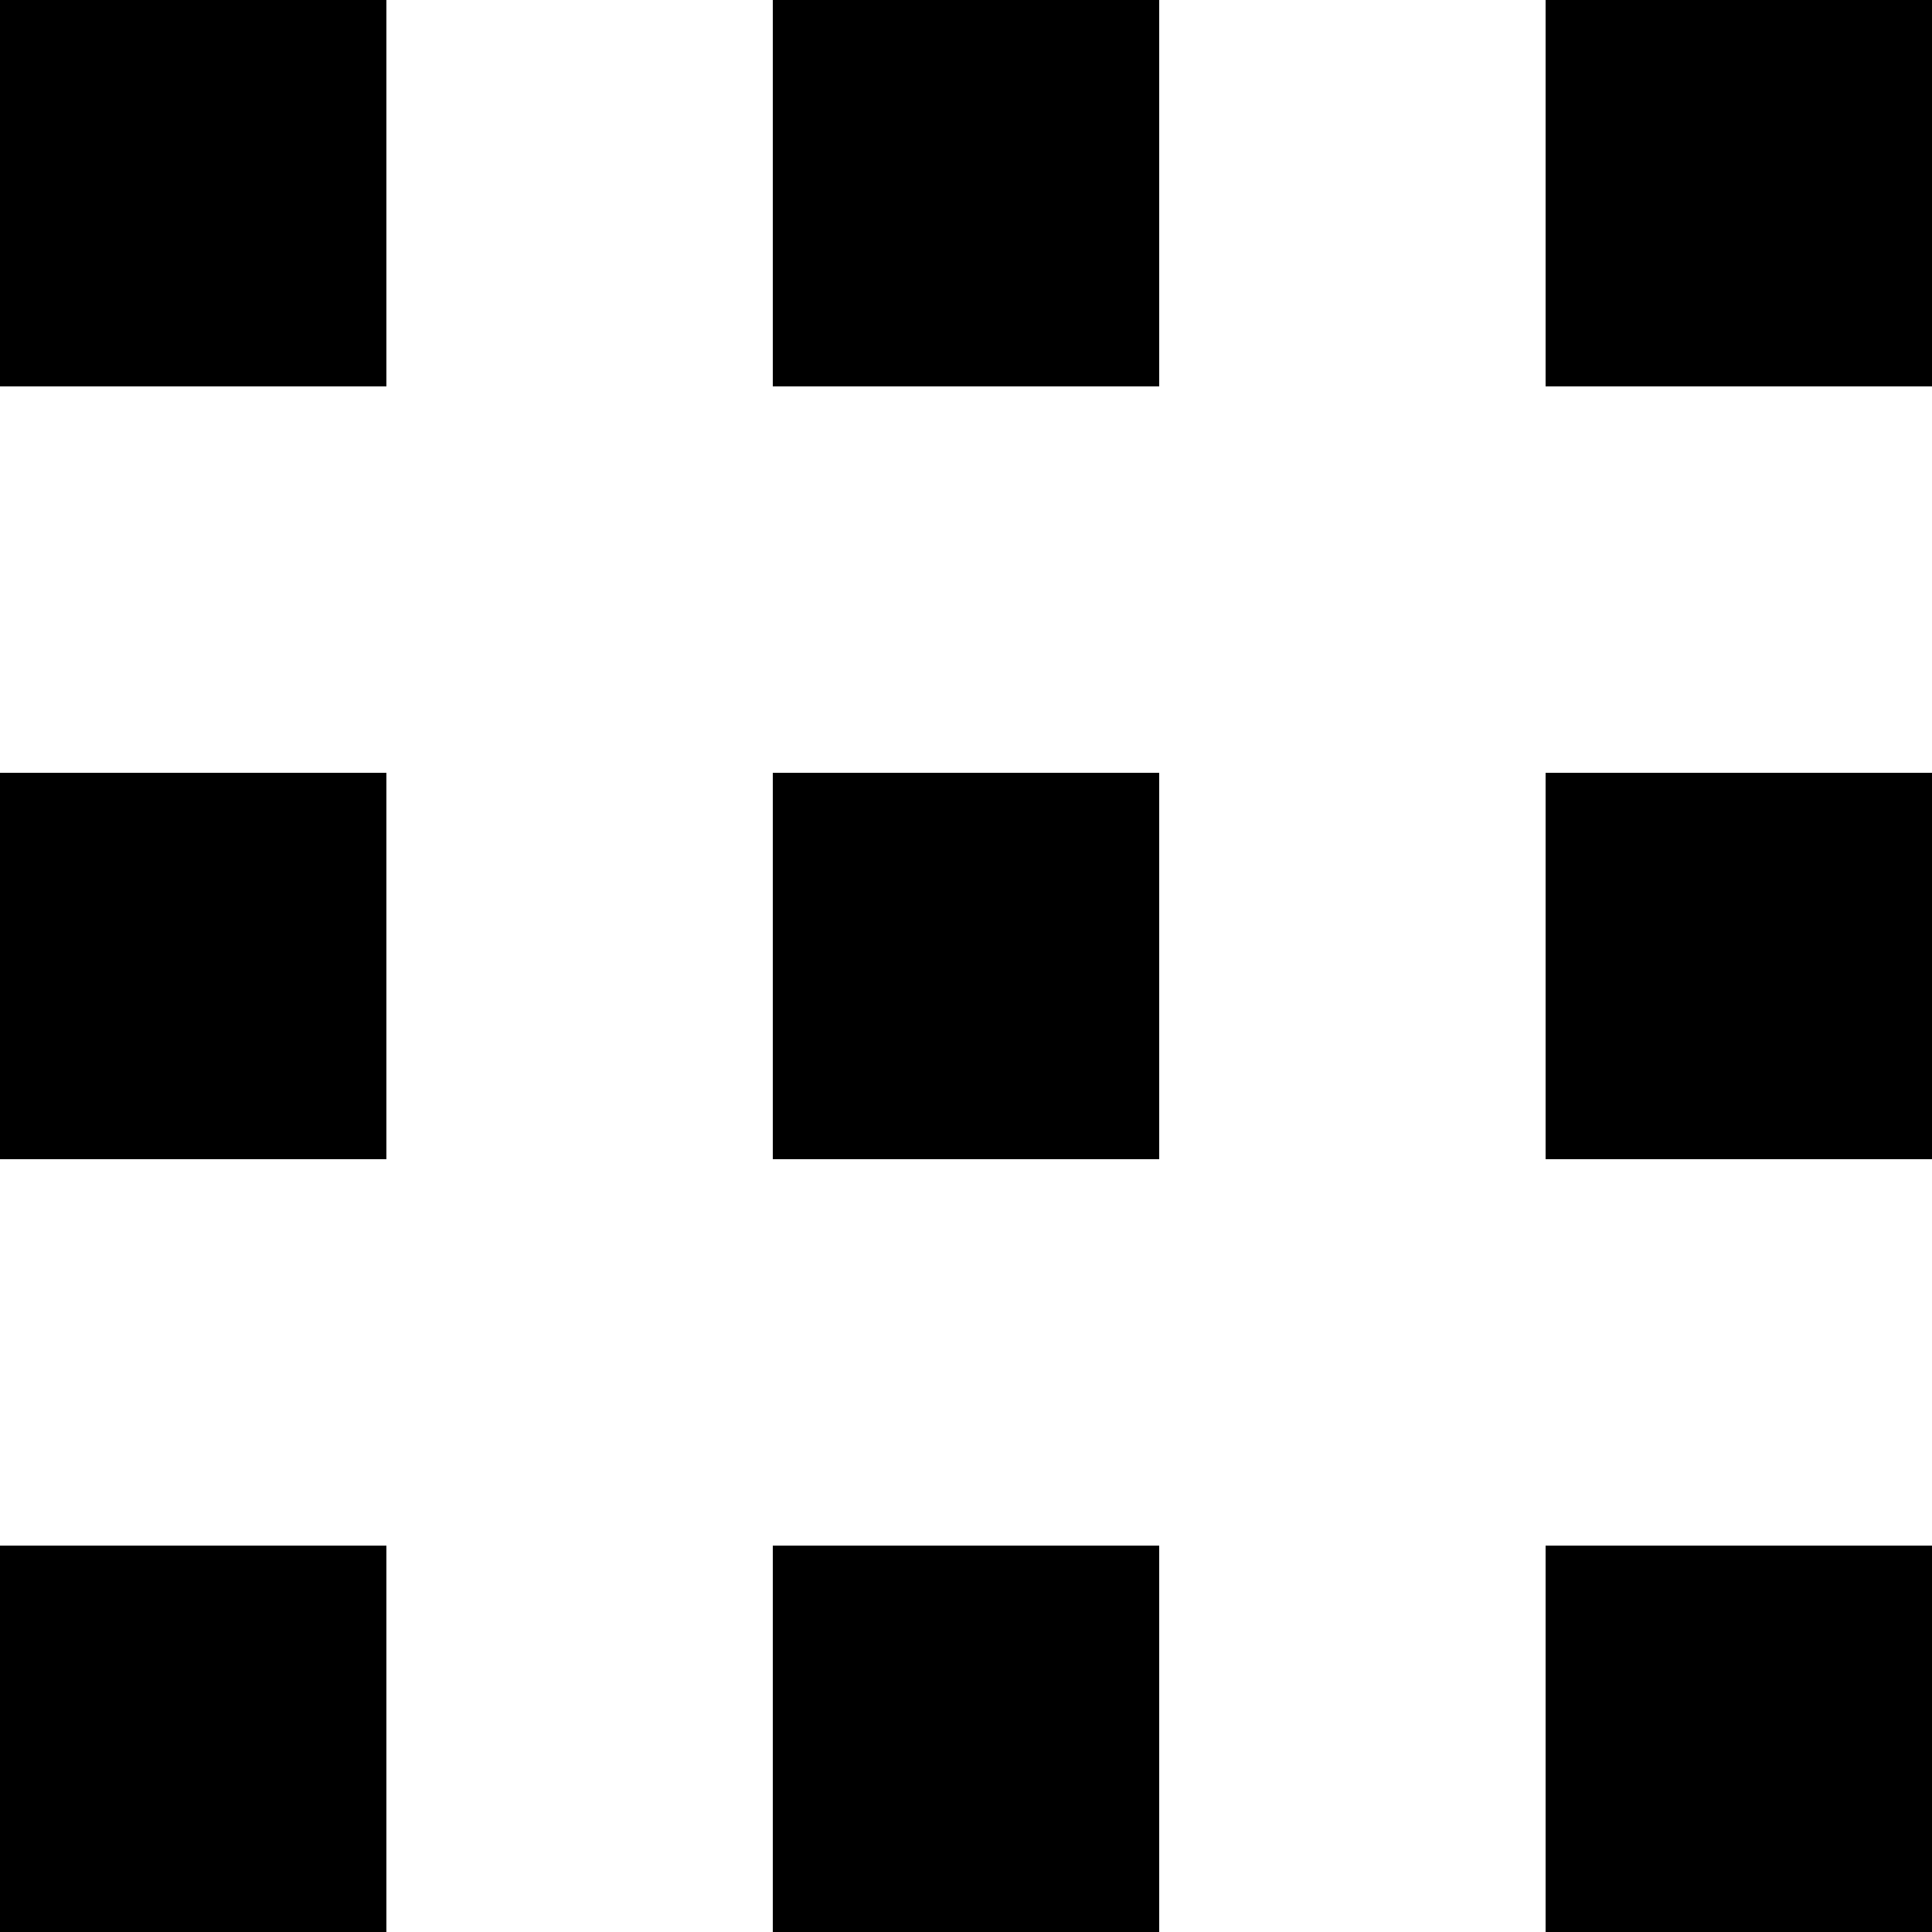
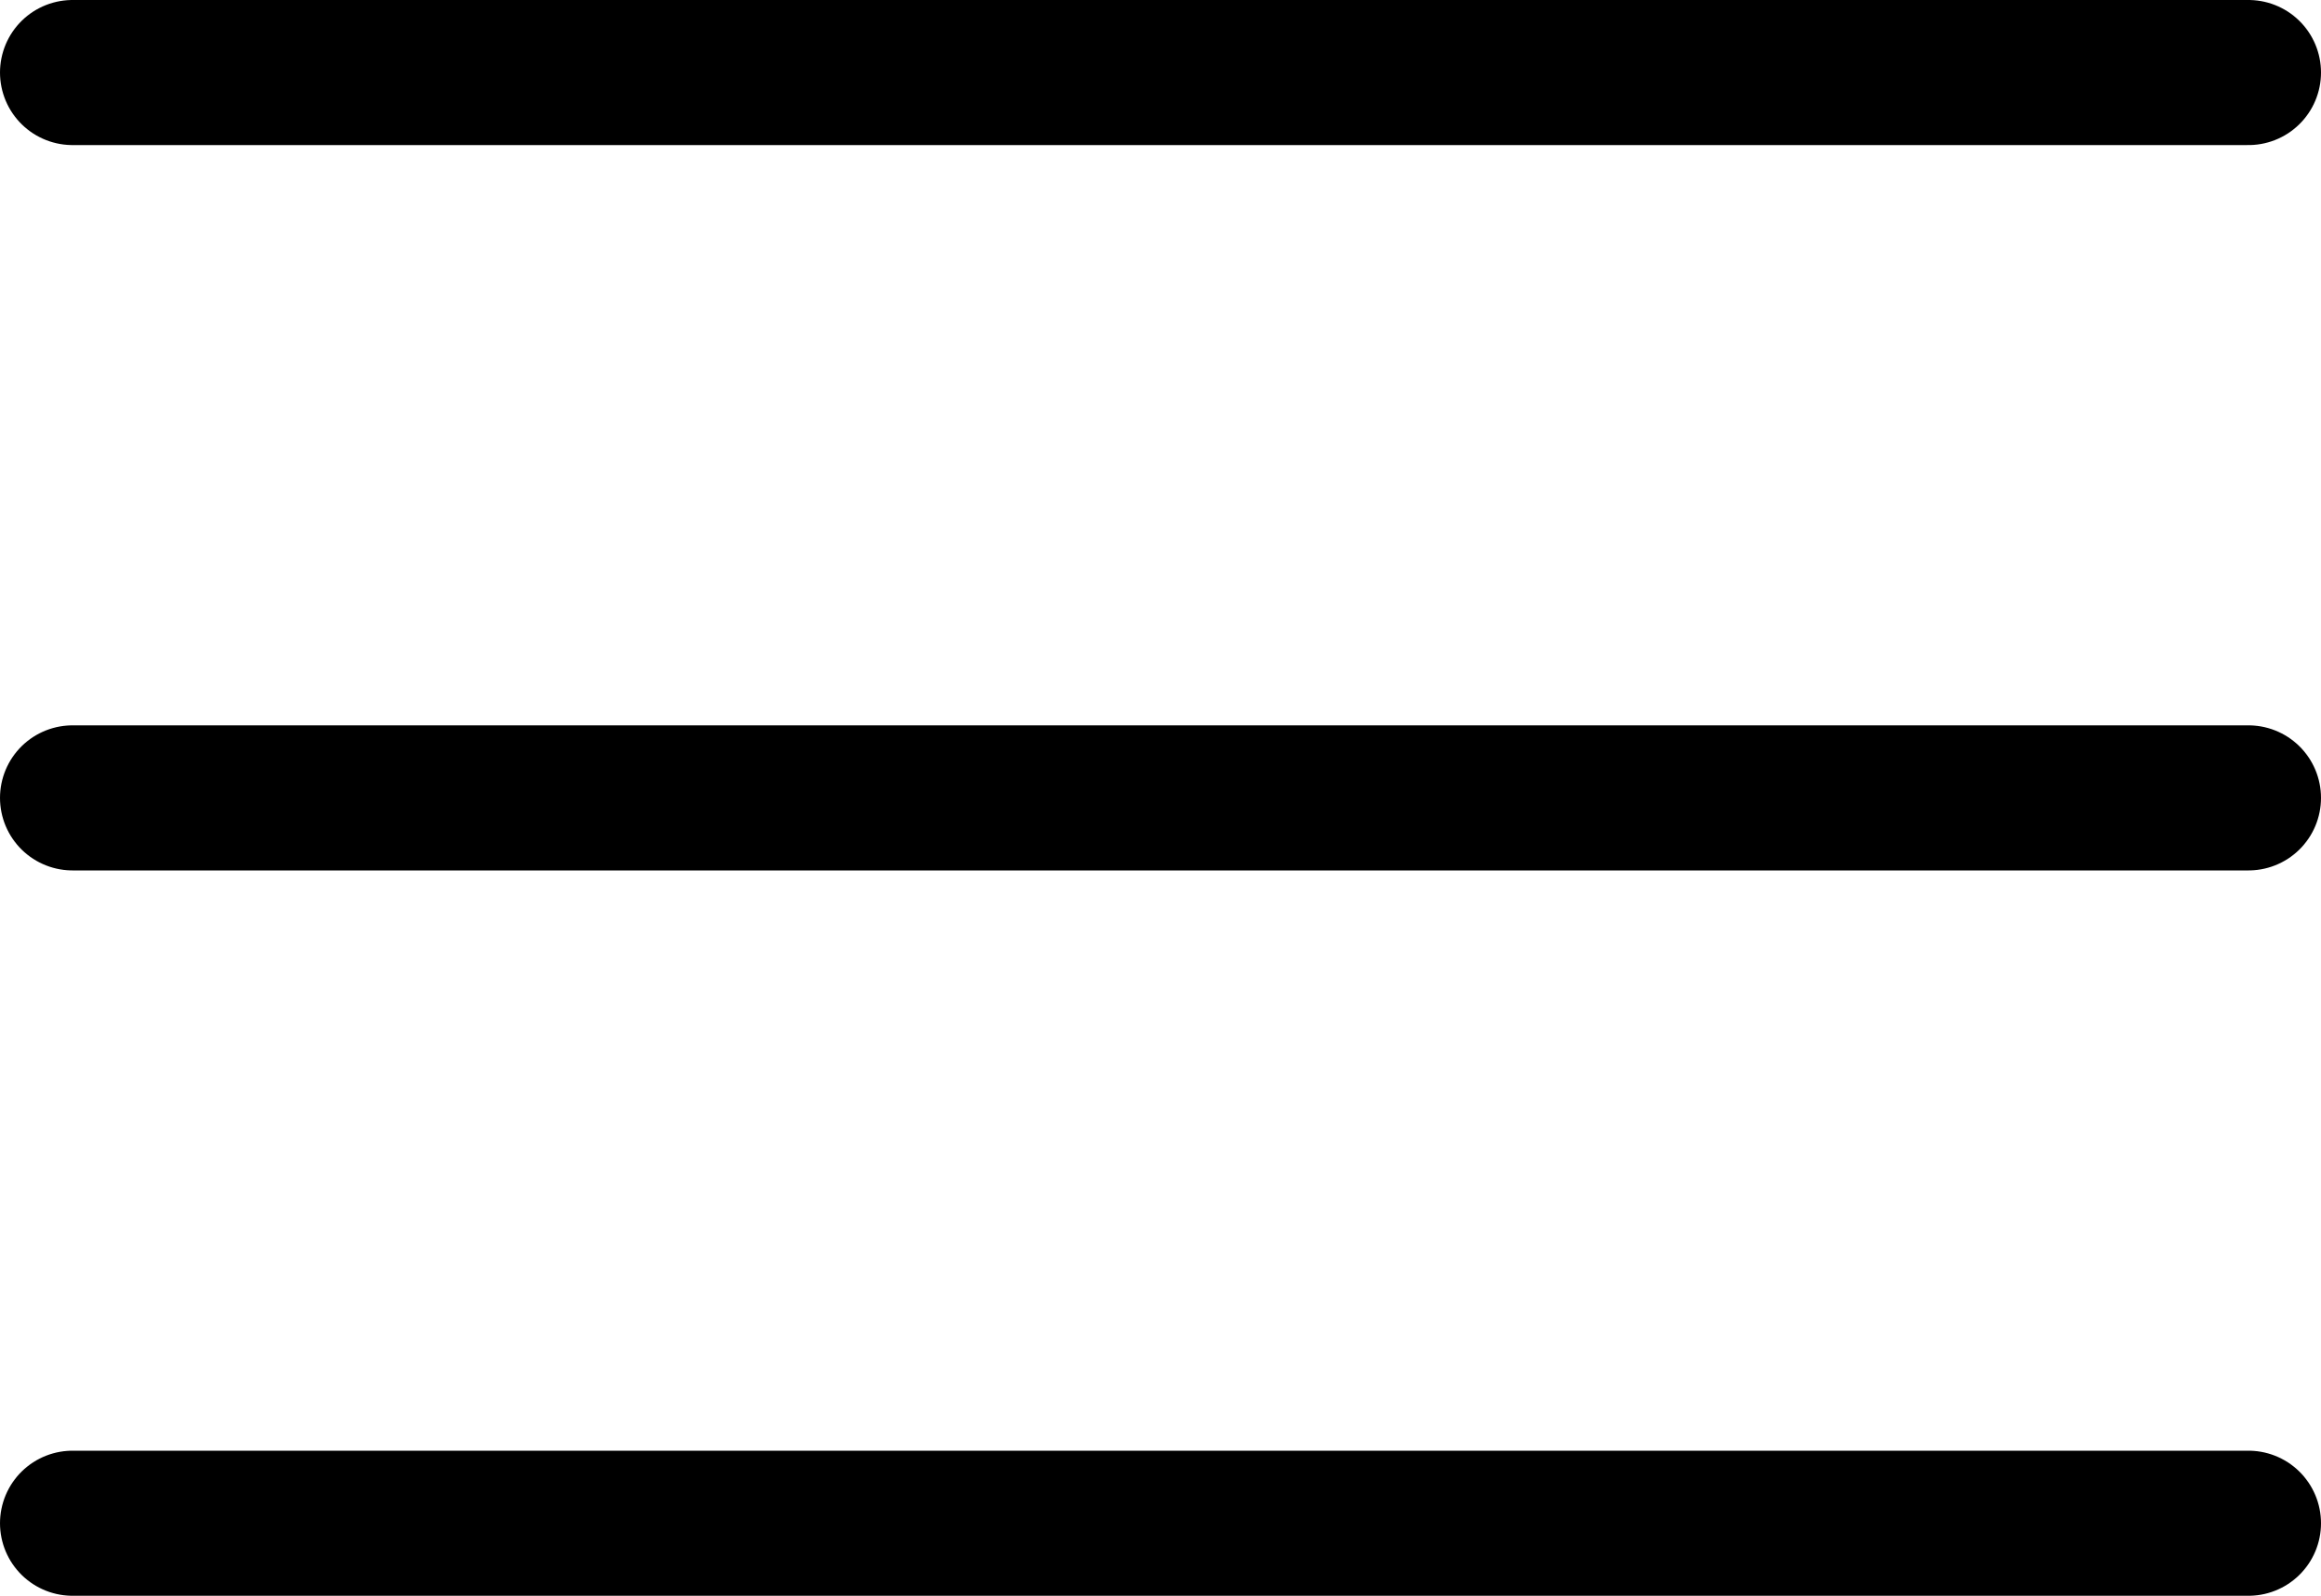
- <svg xmlns="http://www.w3.org/2000/svg" viewBox="0 0 15 15">
-   <g id="Layer_2" data-name="Layer 2">
-     <g id="Layer_1-2" data-name="Layer 1">
-       <rect x="12" width="3" height="3" />
-       <rect x="12" y="6" width="3" height="3" />
-       <rect x="12" y="12" width="3" height="3" />
-       <rect x="6" width="3" height="3" />
-       <rect x="6" y="6" width="3" height="3" />
-       <rect x="6" y="12" width="3" height="3" />
-       <rect width="3" height="3" />
-       <rect y="6" width="3" height="3" />
-       <rect y="12" width="3" height="3" />
-     </g>
+ <svg xmlns="http://www.w3.org/2000/svg" width="32" height="22" viewBox="0 0 32 22">
+   <g id="Group_3" data-name="Group 3" transform="translate(-1731 -73)">
+     <line id="Line_3" data-name="Line 3" x2="30" transform="translate(1732 84)" fill="none" stroke="#000" stroke-linecap="round" stroke-linejoin="round" stroke-width="2" />
+     <line id="Line_4" data-name="Line 4" x2="30" transform="translate(1732 74)" fill="none" stroke="#000" stroke-linecap="round" stroke-linejoin="round" stroke-width="2" />
+     <line id="Line_5" data-name="Line 5" x2="30" transform="translate(1732 94)" fill="none" stroke="#000" stroke-linecap="round" stroke-linejoin="round" stroke-width="2" />
  </g>
</svg>
